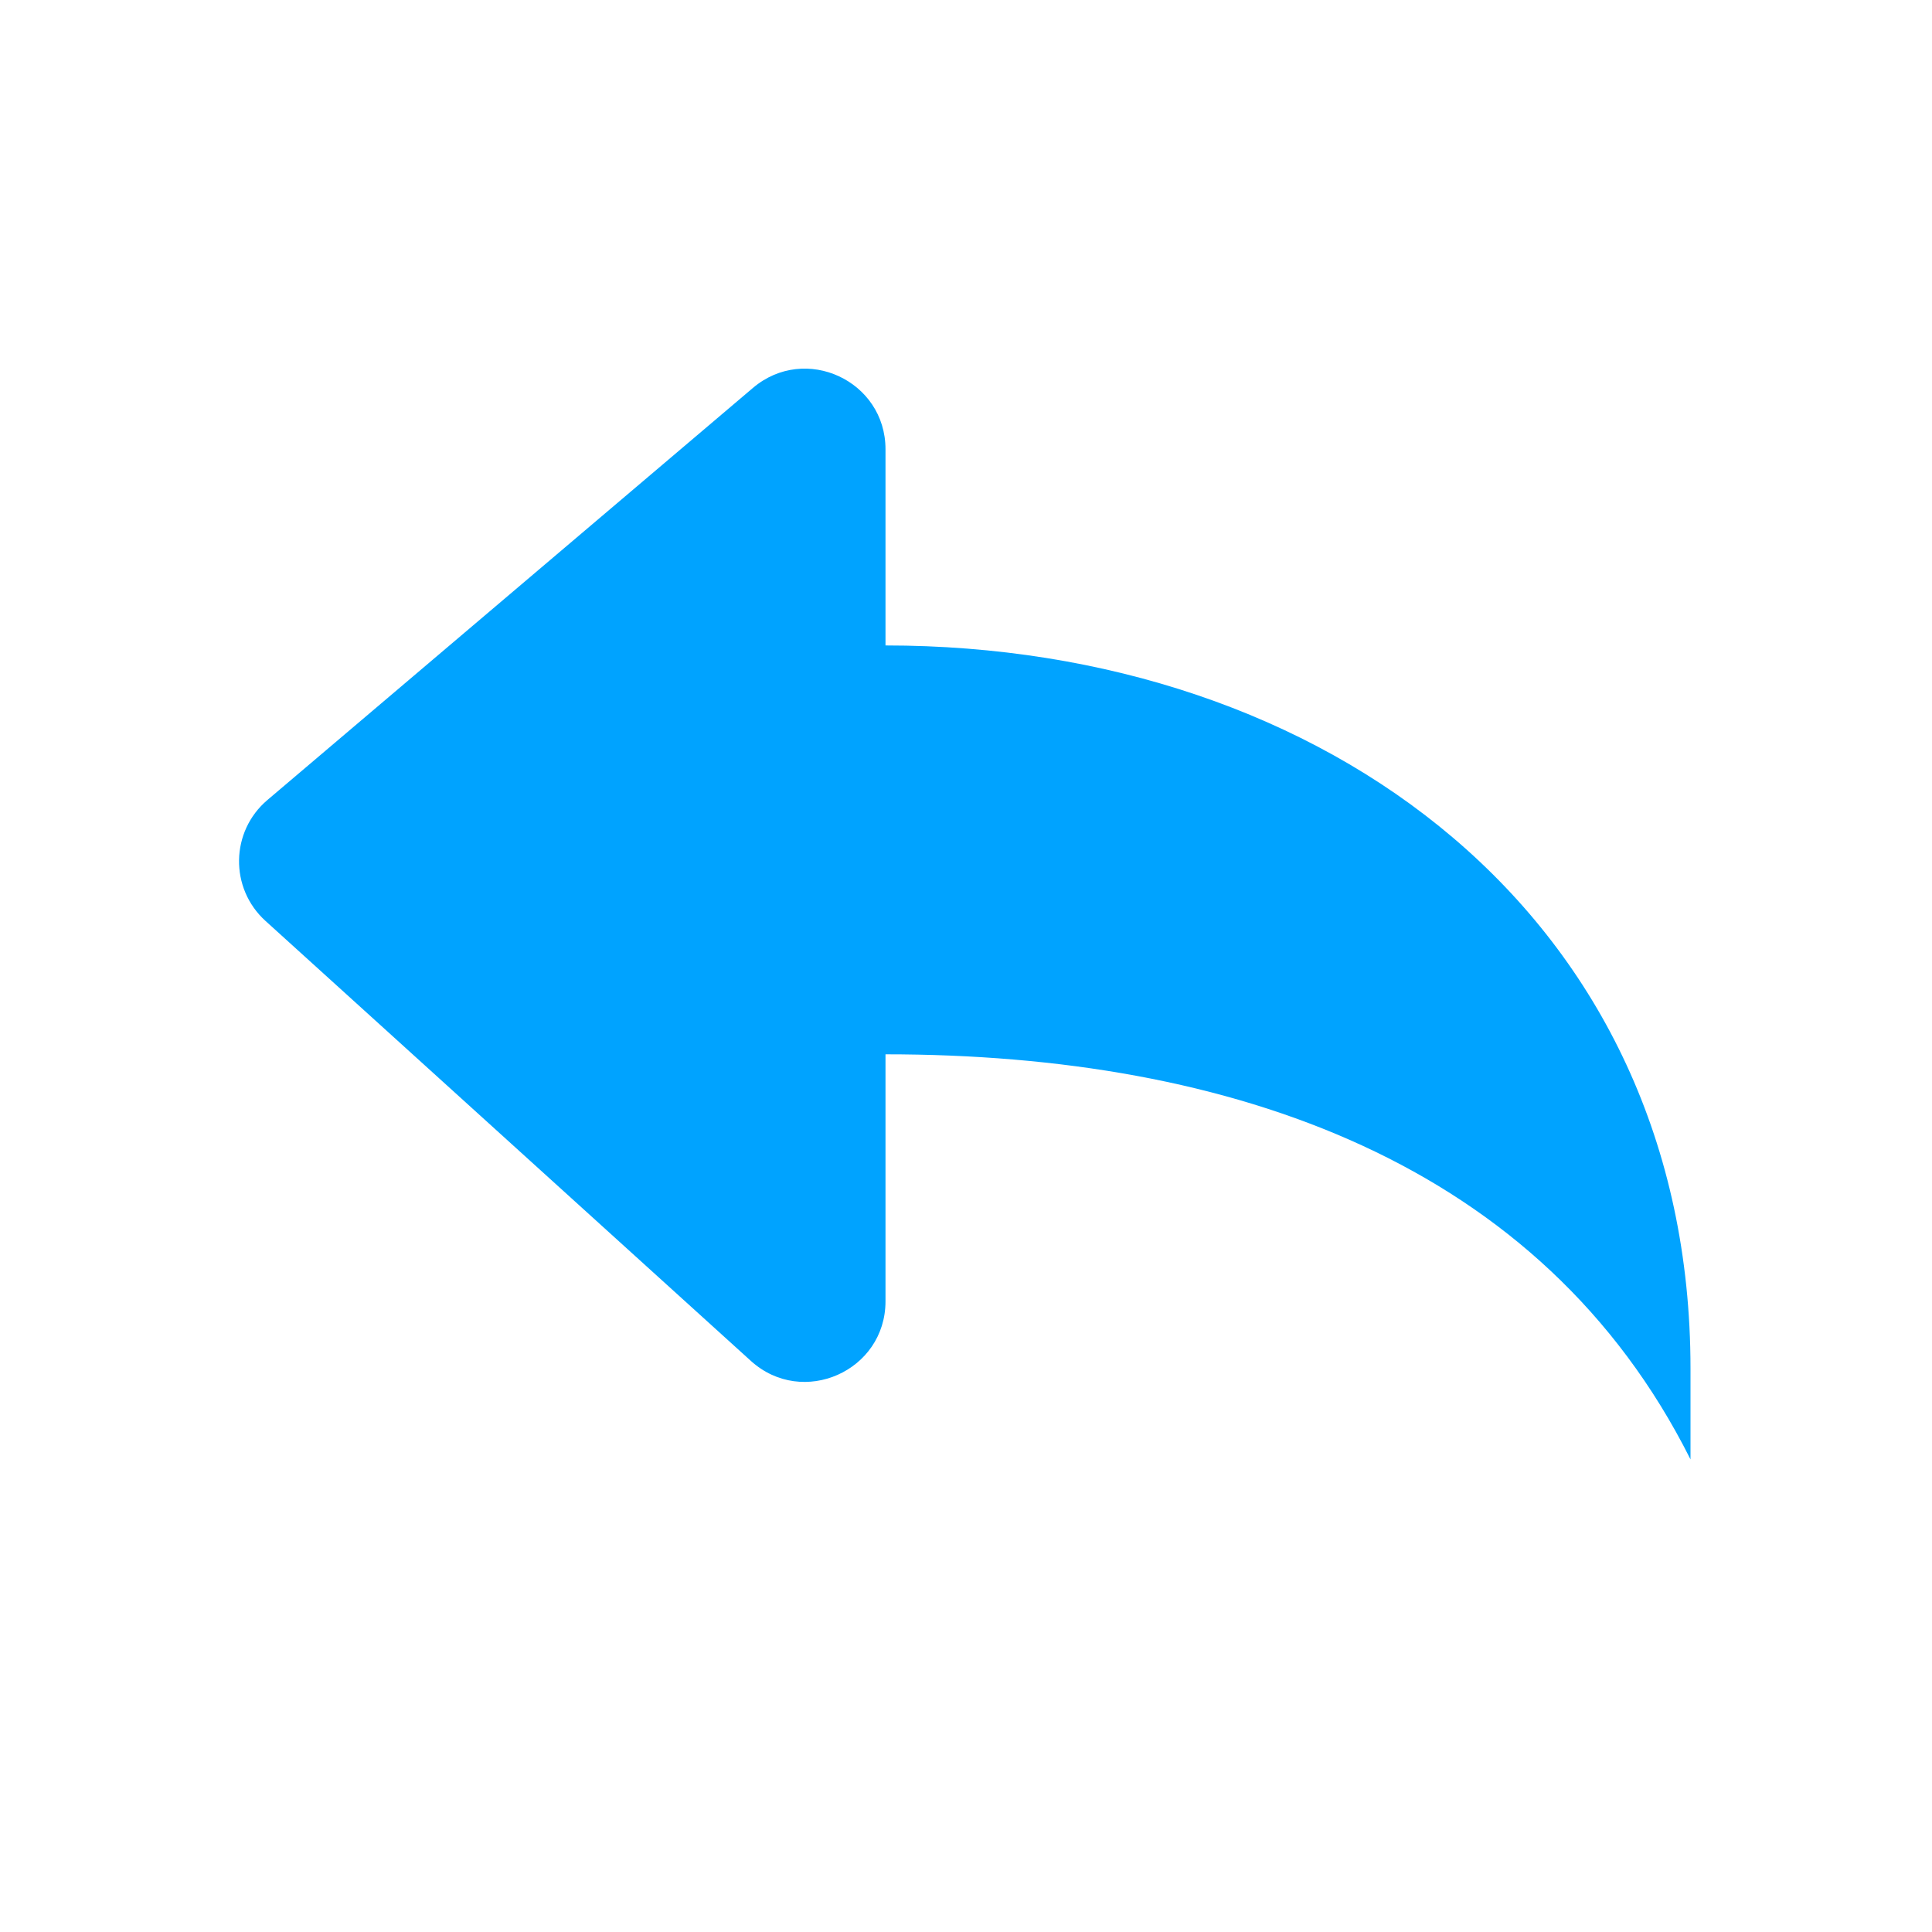
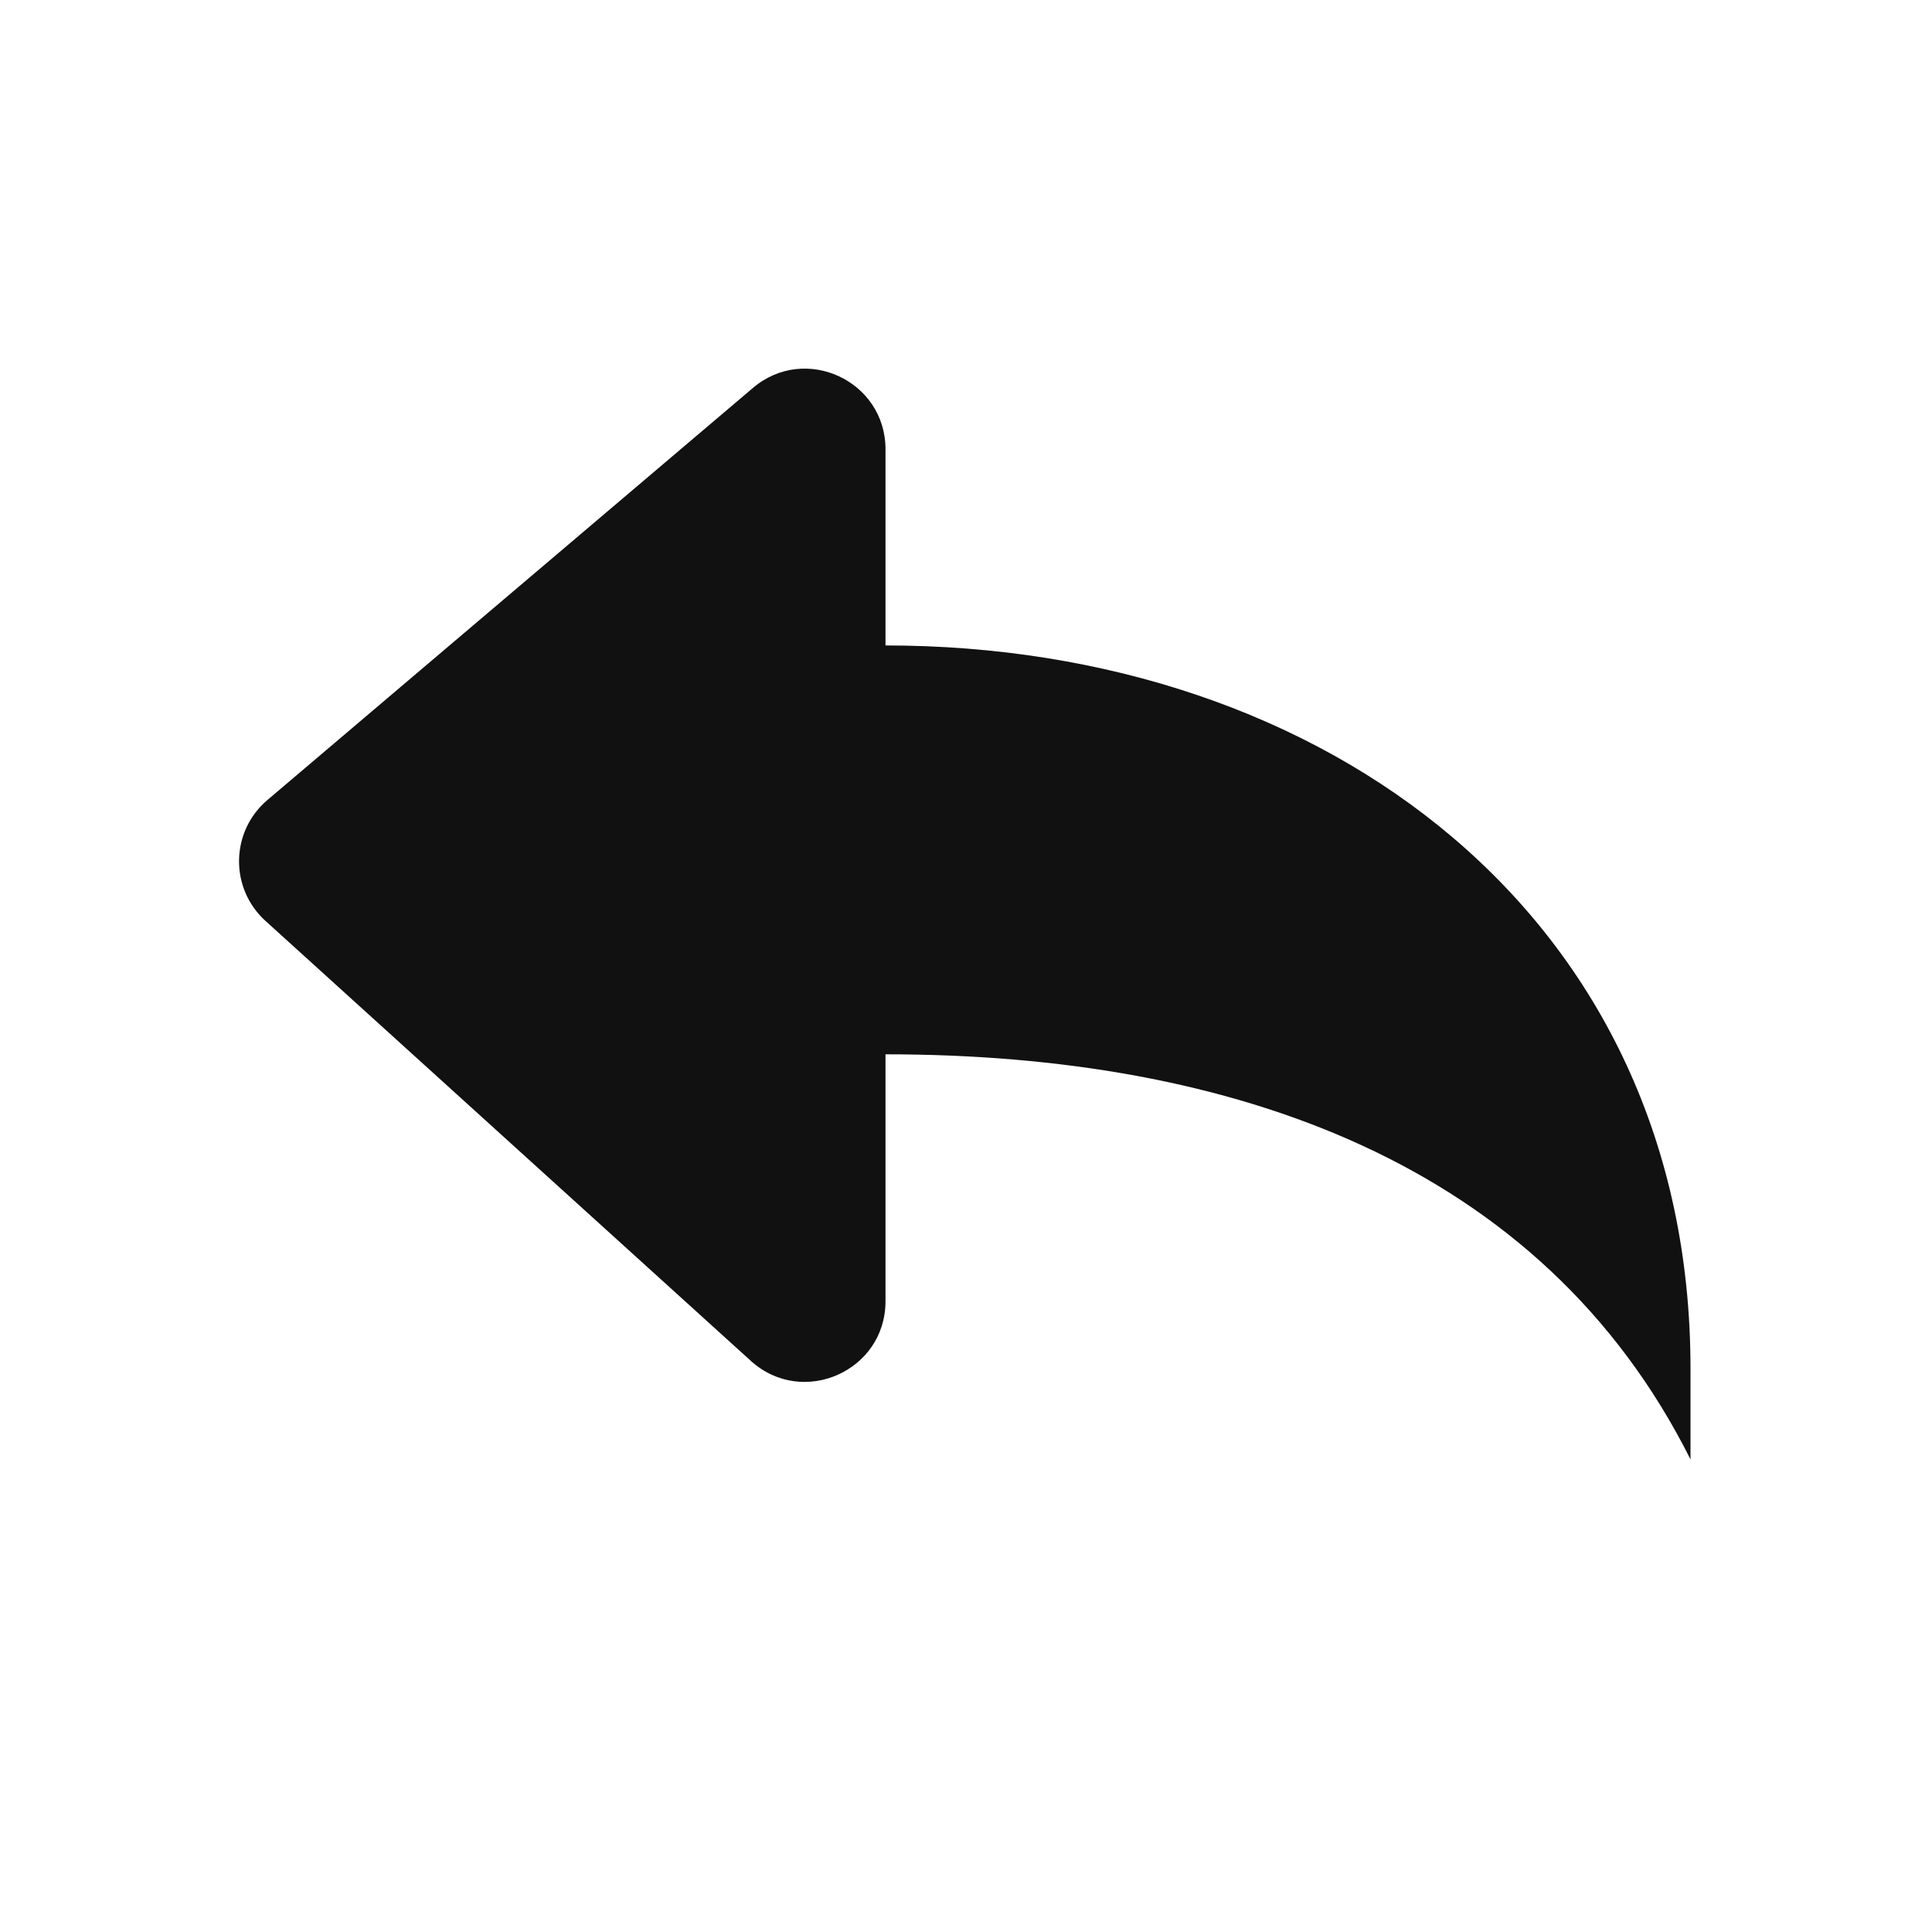
<svg xmlns="http://www.w3.org/2000/svg" width="24" height="24" viewBox="0 0 24 24" fill="none">
-   <path fill-rule="evenodd" clip-rule="evenodd" d="M11 13.097V16.165C11 17.032 9.971 17.488 9.328 16.906L3.298 11.44C2.85 11.034 2.862 10.327 3.323 9.937L9.353 4.819C10.003 4.267 11 4.729 11 5.581V8.018C16.463 8.018 21 11.39 21 17V18.129C19.153 14.445 15.313 13.097 11 13.097Z" fill="#00A3FF" />
+   <path fill-rule="evenodd" clip-rule="evenodd" d="M11 13.097V16.165C11 17.032 9.971 17.488 9.328 16.906L3.298 11.44C2.85 11.034 2.862 10.327 3.323 9.937L9.353 4.819C10.003 4.267 11 4.729 11 5.581V8.018C16.463 8.018 21 11.39 21 17V18.129C19.153 14.445 15.313 13.097 11 13.097Z" fill="#111111" />
</svg>
